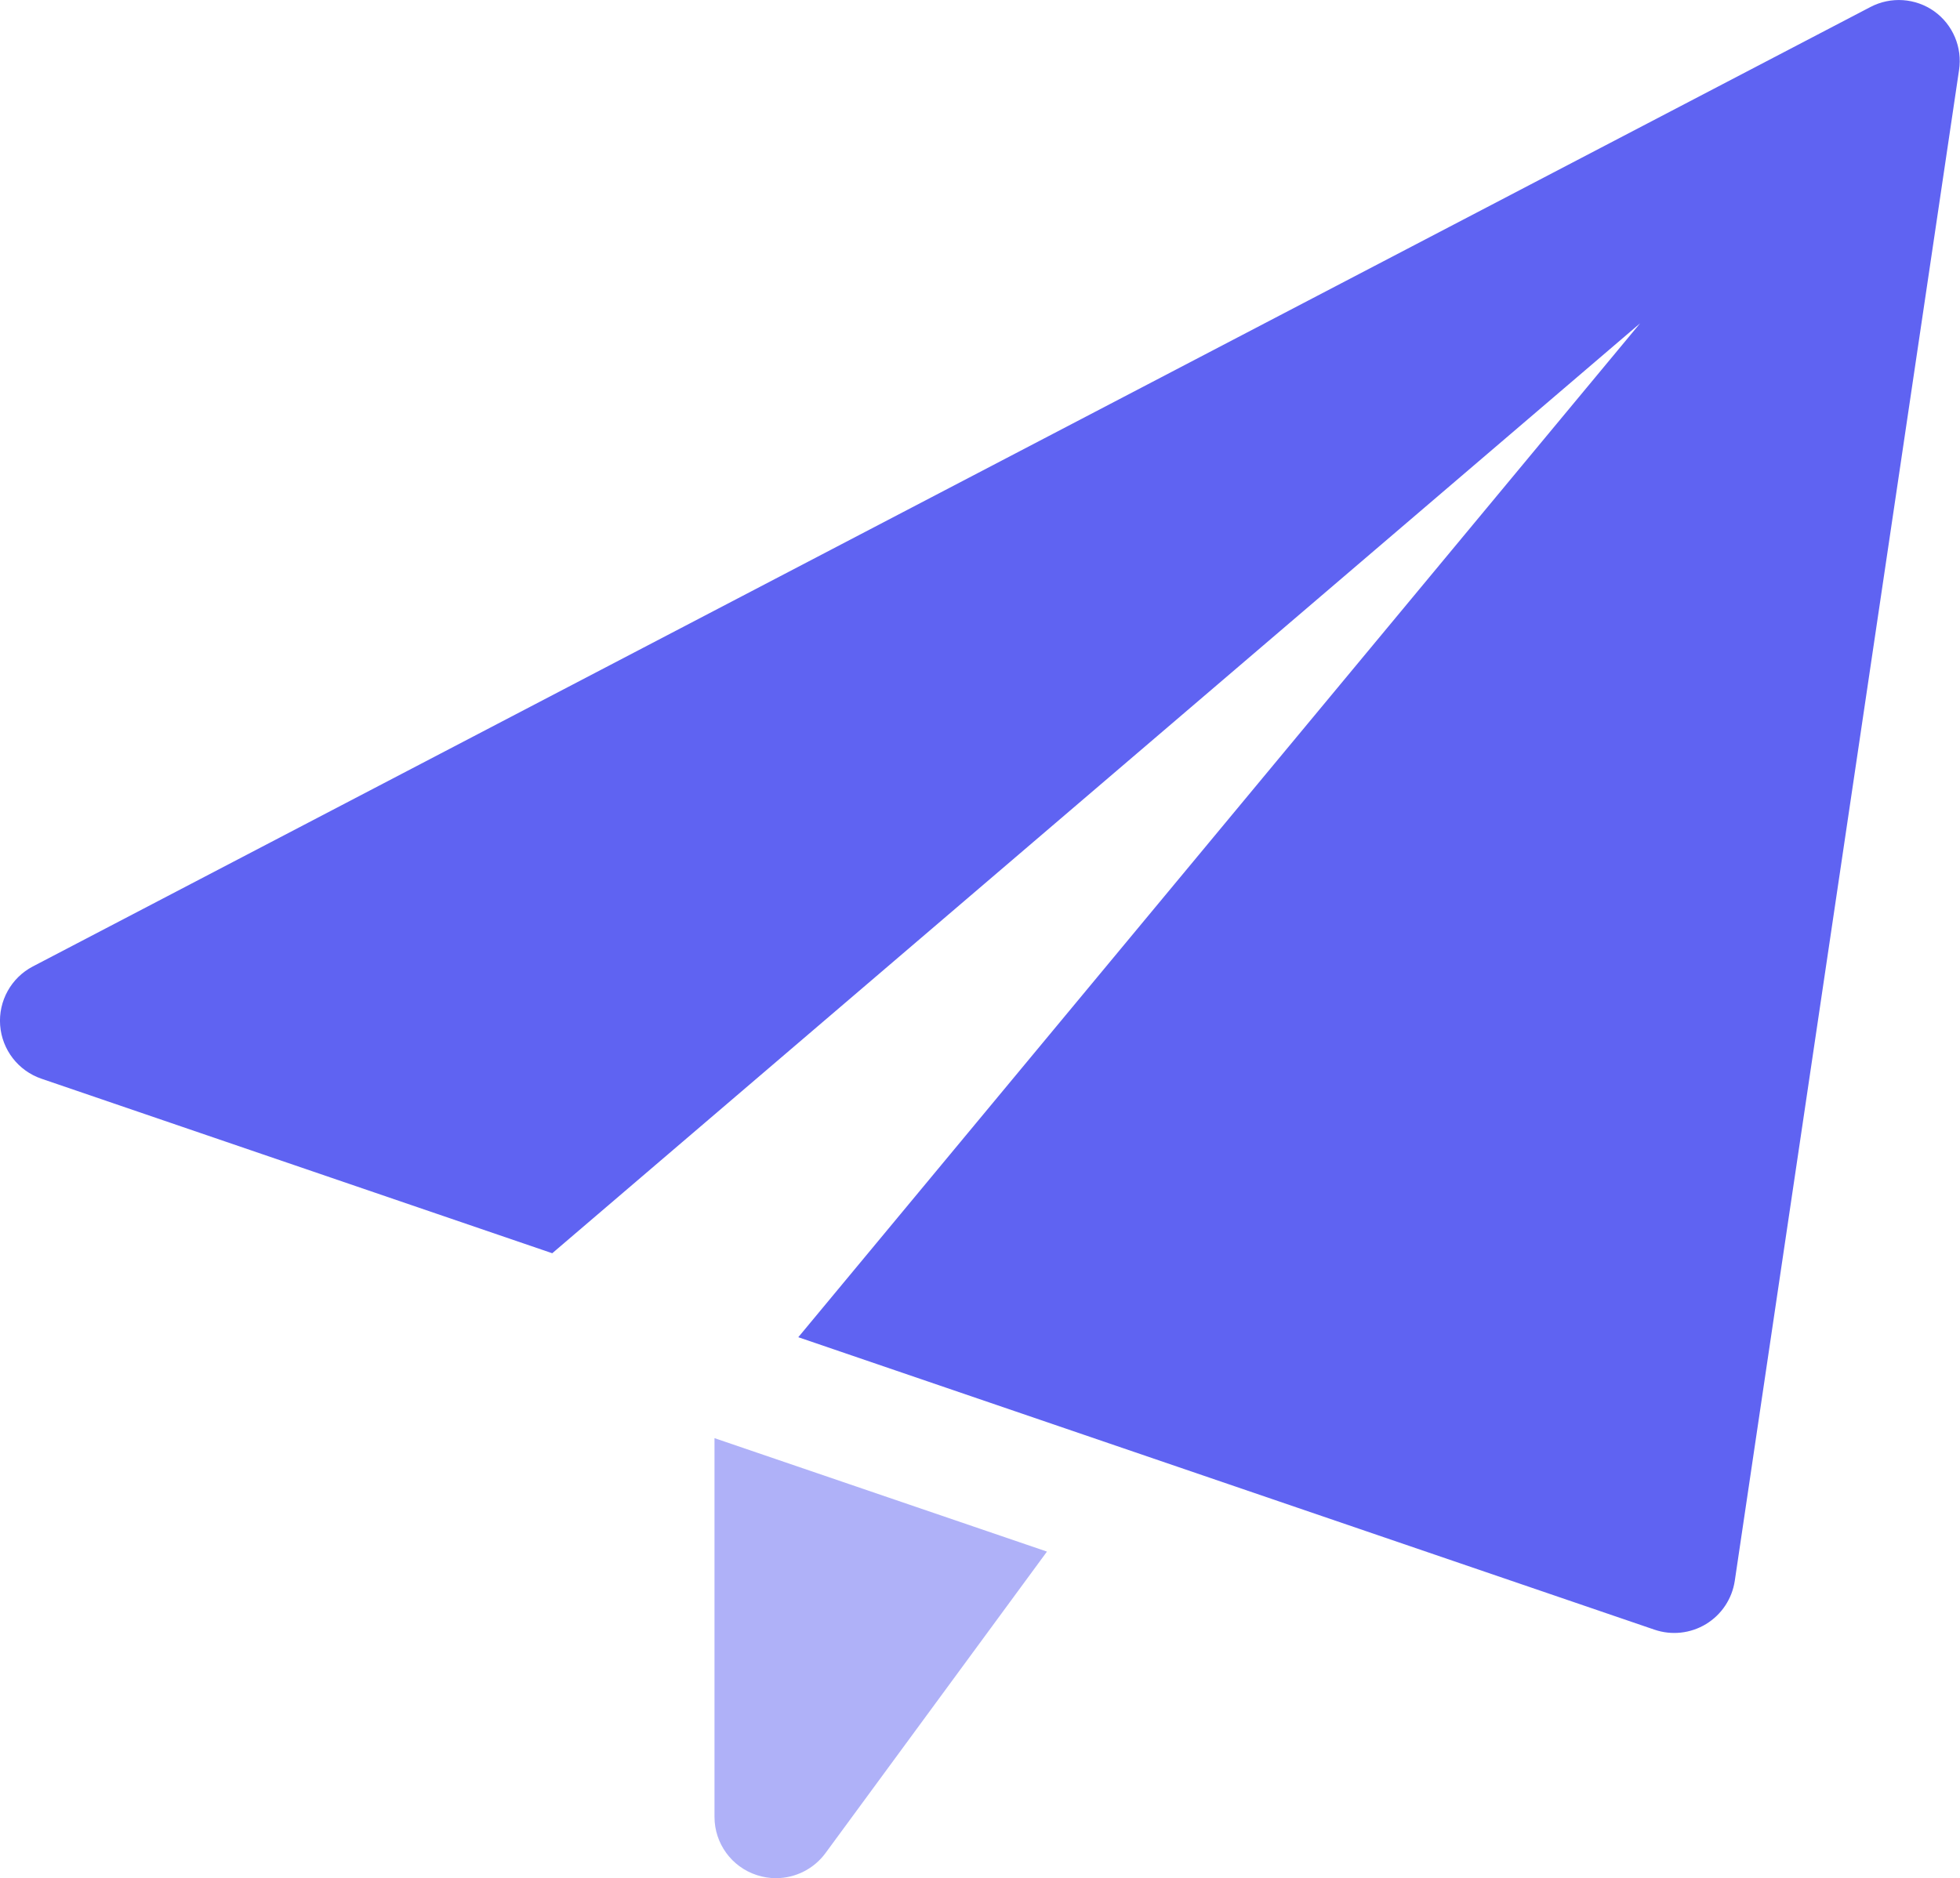
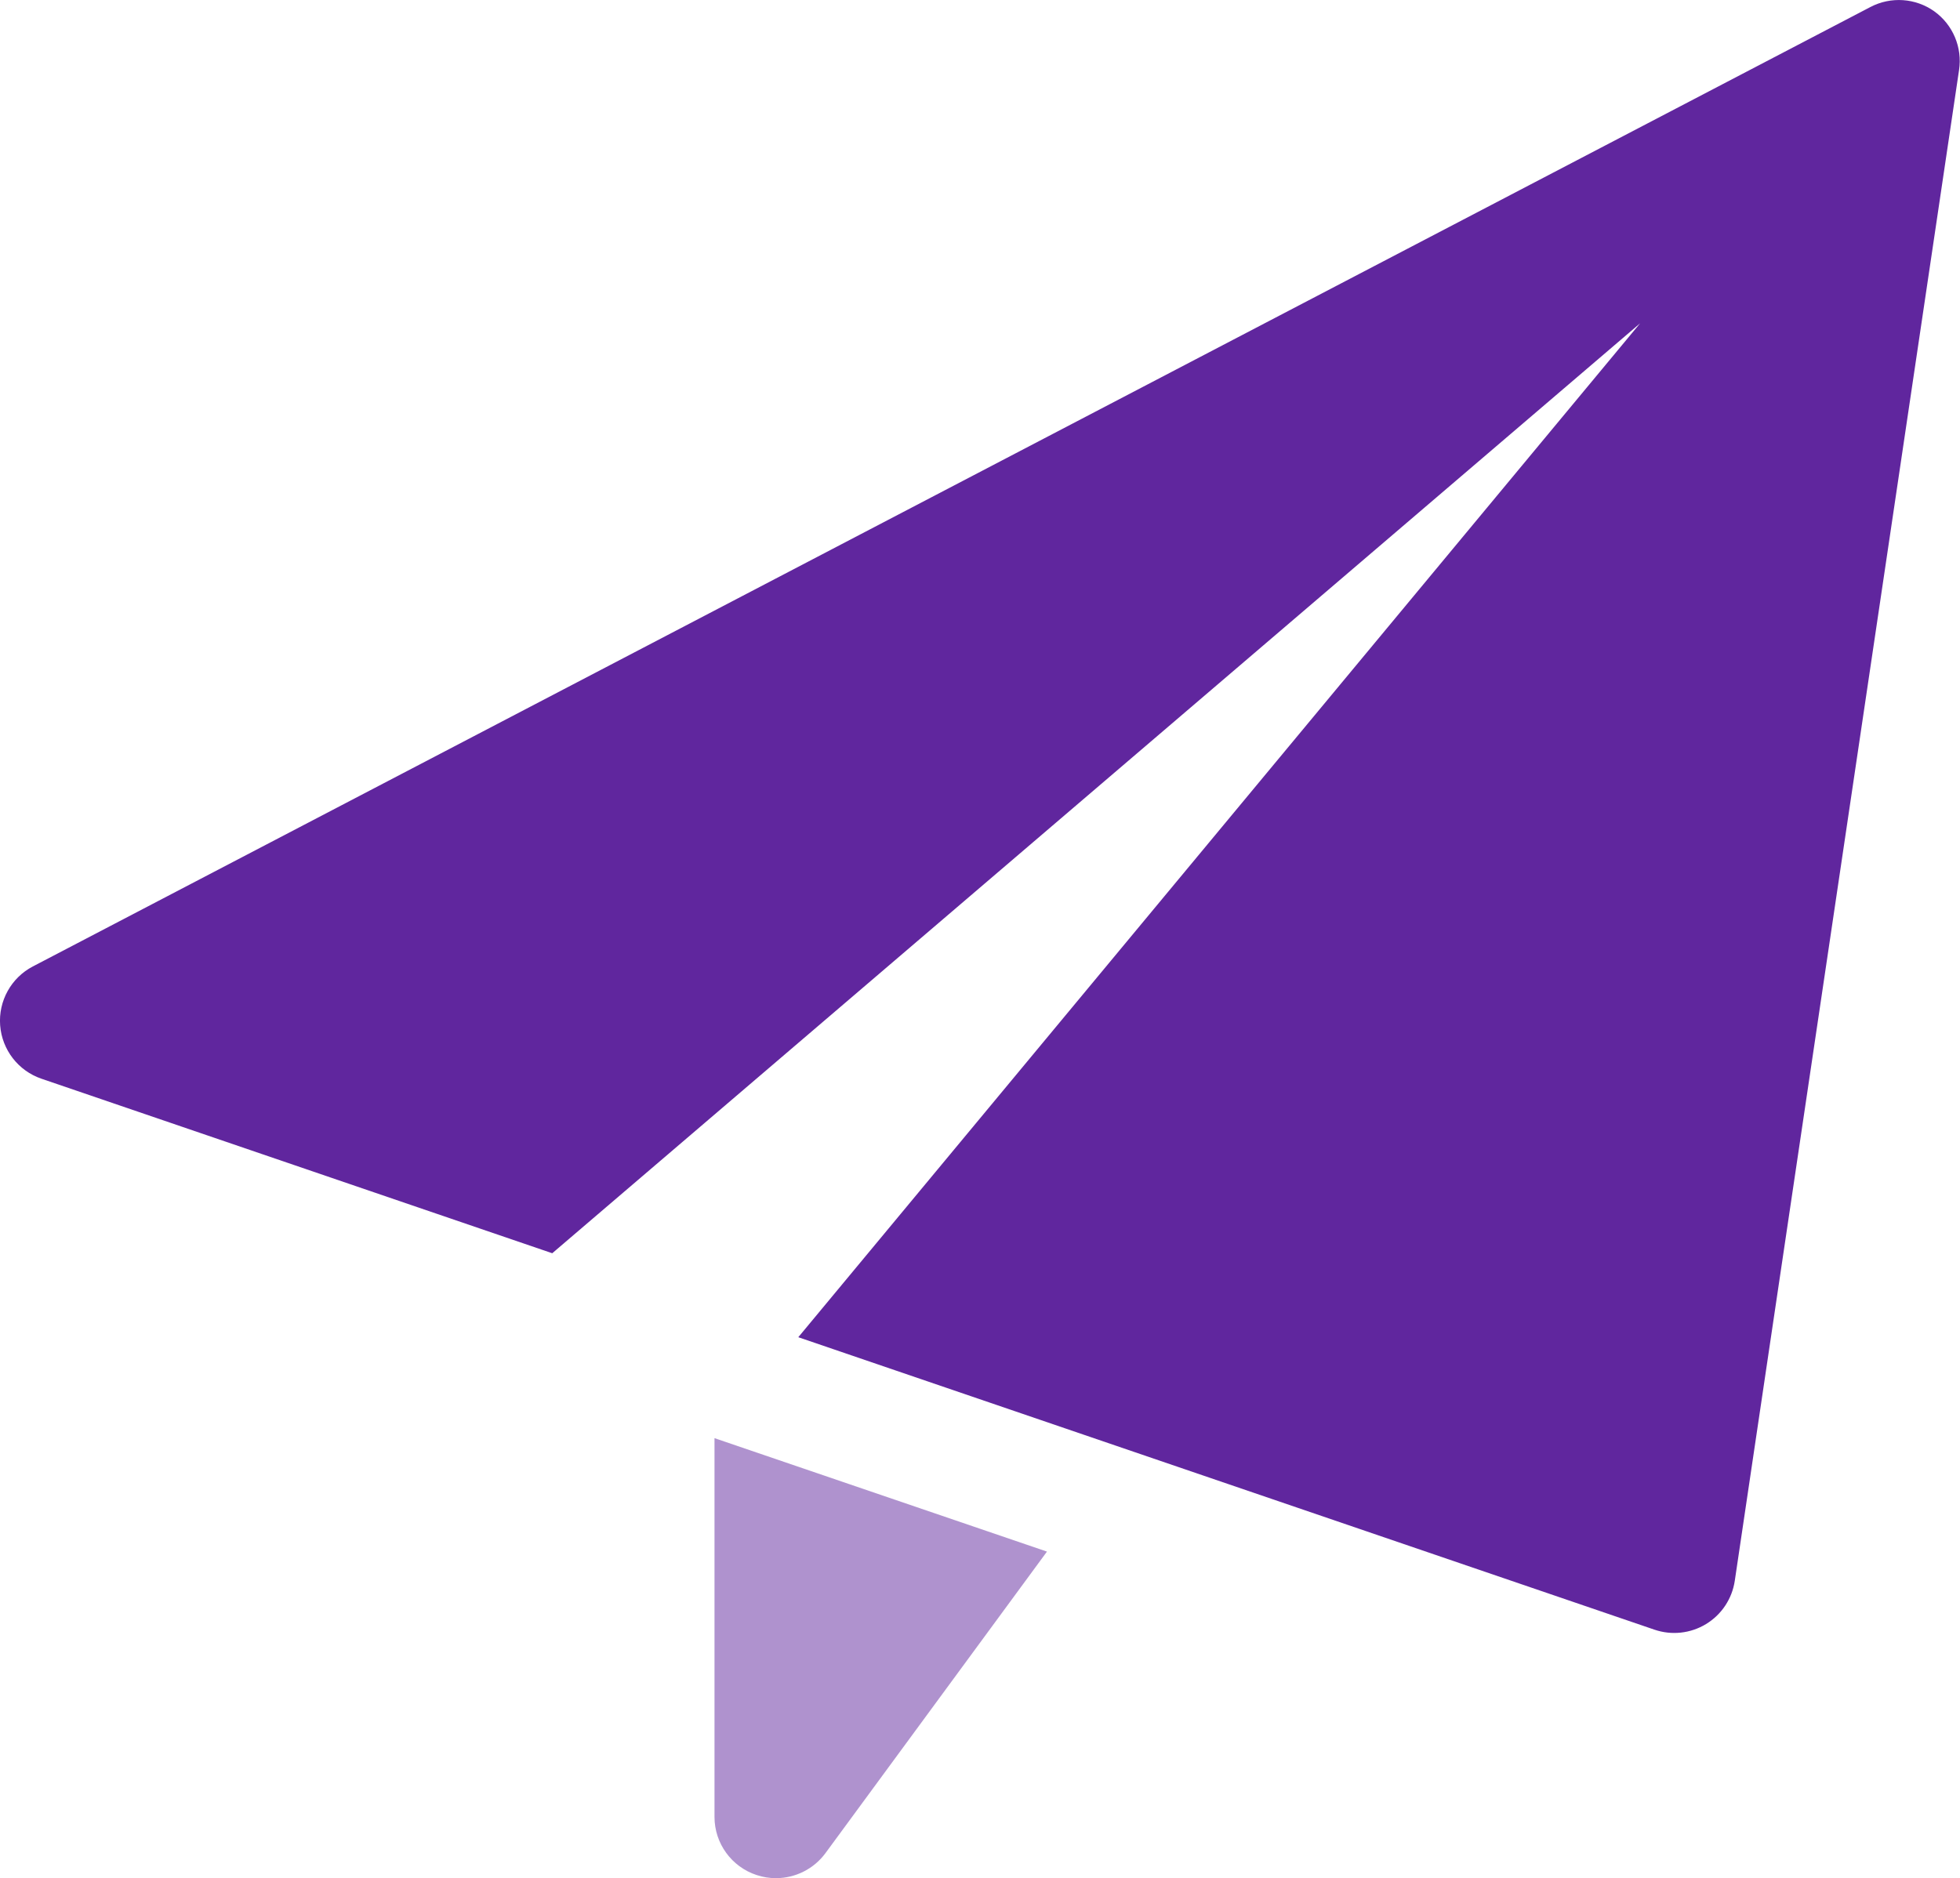
<svg xmlns="http://www.w3.org/2000/svg" width="20.209" height="19.368" viewBox="0 0 20.209 19.368">
  <g id="paper-plane" transform="translate(-8.001 -7.833)">
-     <path id="Path_963" data-name="Path 963" d="M13.833,19.575v3.906a.631.631,0,0,0,.435.6.624.624,0,0,0,.2.032.634.634,0,0,0,.509-.258l2.284-3.11Z" transform="translate(1.535 3.09)" fill="#5f63f2" opacity="0.5" />
-     <path id="Path_964" data-name="Path 964" d="M27.945,7.95a.631.631,0,0,0-.658-.045L8.34,17.8a.632.632,0,0,0,.088,1.158l5.267,1.8,11.217-9.591-8.68,10.457,8.827,3.016a.631.631,0,0,0,.829-.505L28.2,8.557A.63.63,0,0,0,27.945,7.95Z" transform="translate(0 0)" fill="#5f63f2" />
+     <path id="Path_963" data-name="Path 963" d="M13.833,19.575v3.906a.631.631,0,0,0,.435.6.624.624,0,0,0,.2.032.634.634,0,0,0,.509-.258l2.284-3.11Z" transform="translate(1.535 3.09)" fill="#60269E" opacity="0.5" />
+     <path id="Path_964" data-name="Path 964" d="M27.945,7.95a.631.631,0,0,0-.658-.045L8.34,17.8a.632.632,0,0,0,.088,1.158l5.267,1.8,11.217-9.591-8.68,10.457,8.827,3.016a.631.631,0,0,0,.829-.505L28.2,8.557A.63.63,0,0,0,27.945,7.95Z" transform="translate(0 0)" fill="#60269E" />
  </g>
</svg>
